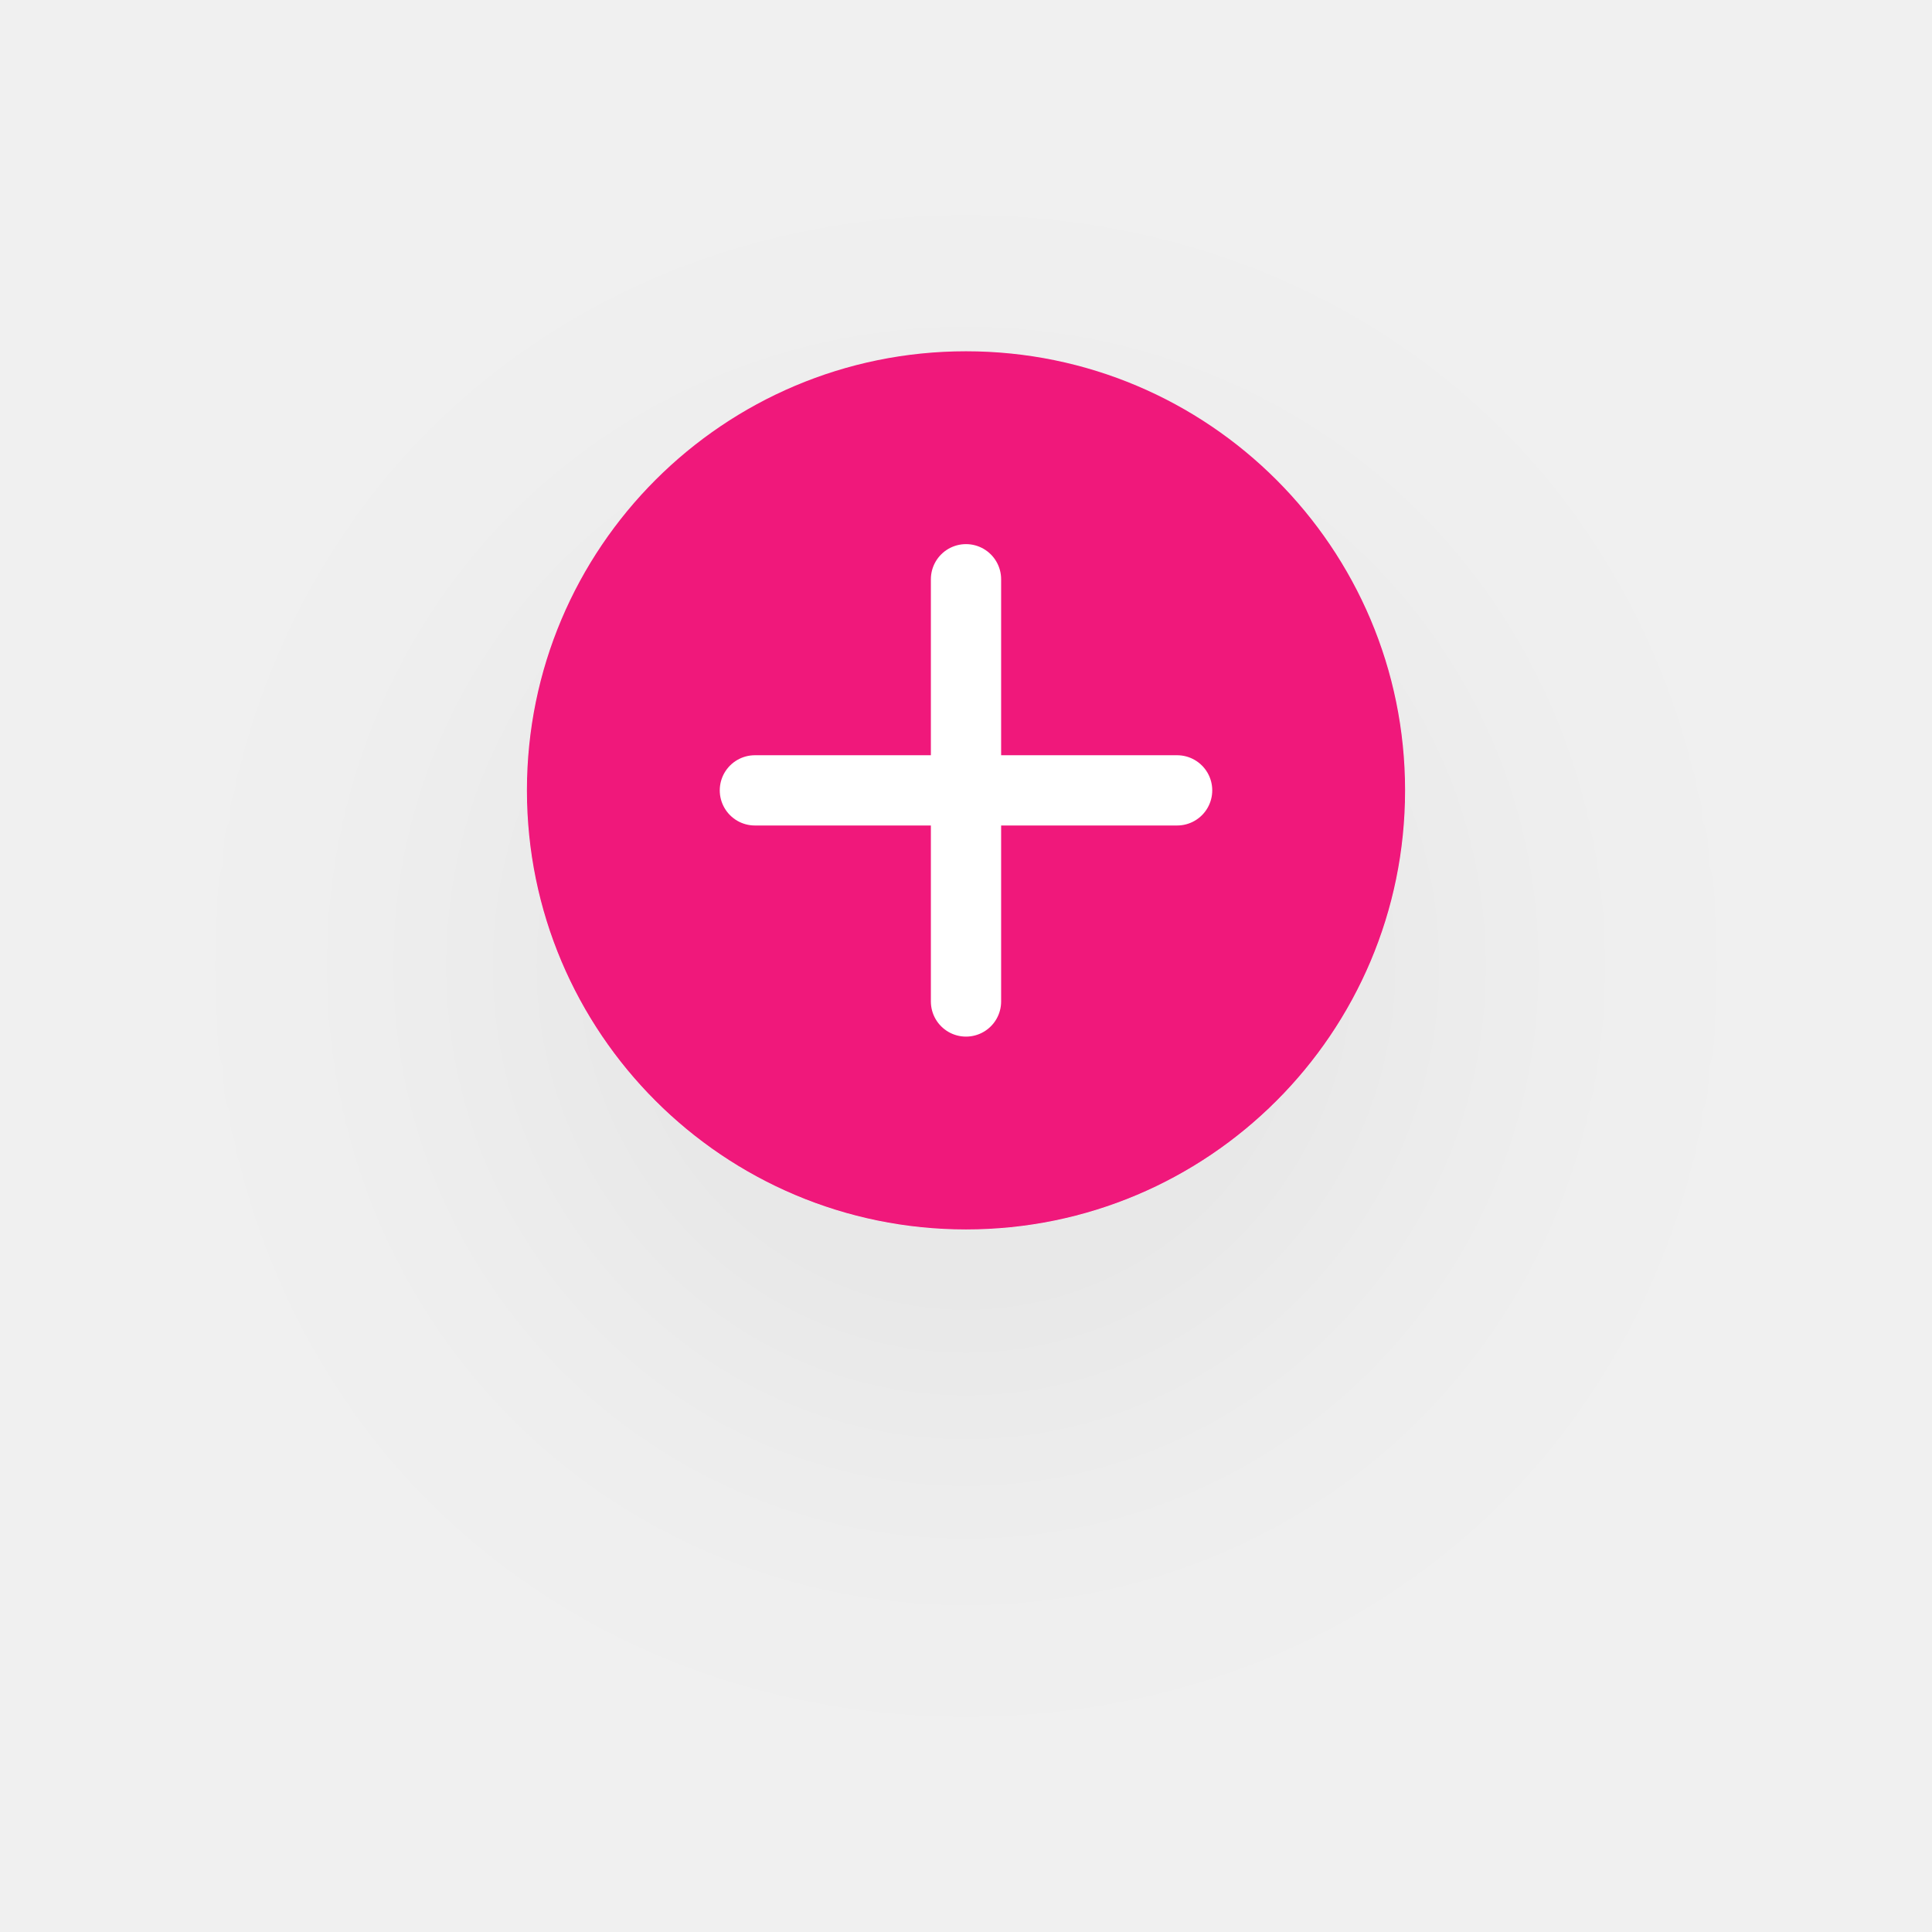
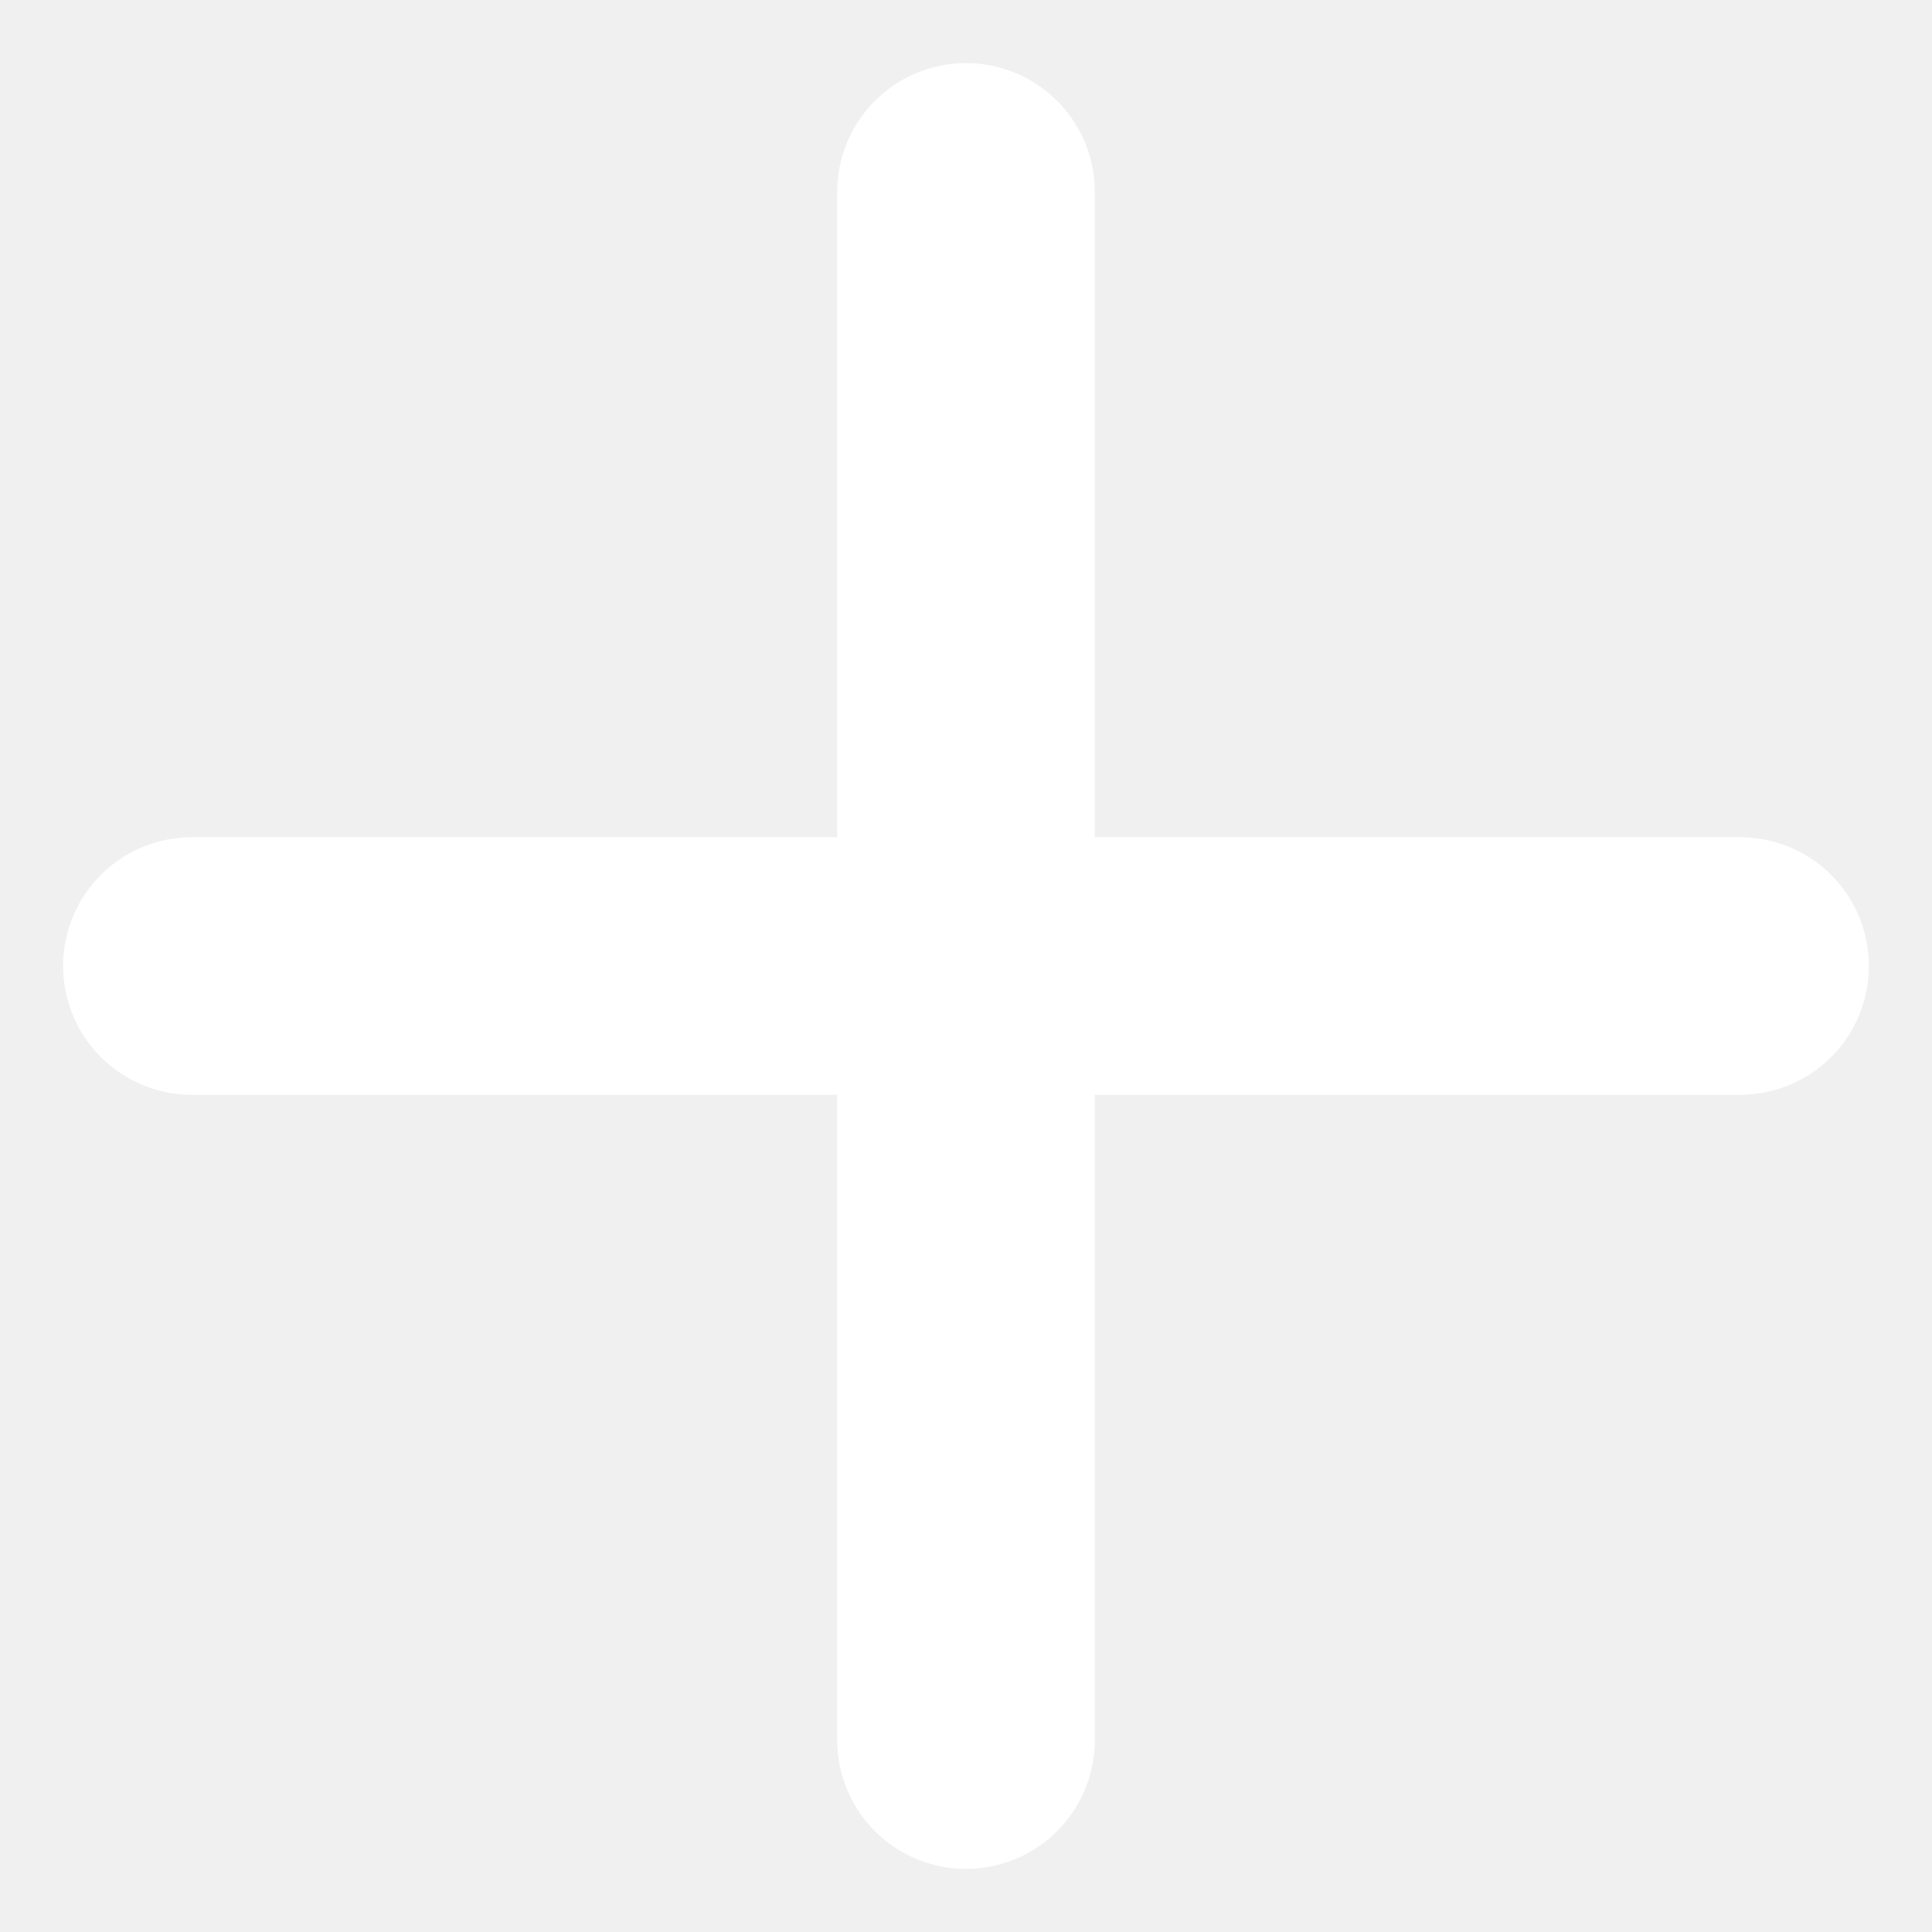
- <svg xmlns="http://www.w3.org/2000/svg" width="55" height="55" viewBox="0 0 55 55" fill="none">
-   <g filter="url(#filter0_d_188_6454)">
-     <rect x="15" y="10" width="25" height="25" rx="12.5" fill="#F0187B" />
-     <path d="M21.49 22.5H27.5M33.51 22.5H27.5M27.5 22.5L27.5 16.49M27.5 22.5V28.51" stroke="white" stroke-width="2" stroke-linecap="round" />
-   </g>
-   <defs>
-     <filter id="filter0_d_188_6454" x="0" y="0" width="55" height="55" filterUnits="userSpaceOnUse" color-interpolation-filters="sRGB">
-       <feFlood flood-opacity="0" result="BackgroundImageFix" />
-       <feColorMatrix in="SourceAlpha" type="matrix" values="0 0 0 0 0 0 0 0 0 0 0 0 0 0 0 0 0 0 127 0" result="hardAlpha" />
-       <feOffset dy="5" />
-       <feGaussianBlur stdDeviation="7.5" />
-       <feComposite in2="hardAlpha" operator="out" />
-       <feColorMatrix type="matrix" values="0 0 0 0 0 0 0 0 0 0 0 0 0 0 0 0 0 0 0.05 0" />
-       <feBlend mode="normal" in2="BackgroundImageFix" result="effect1_dropShadow_188_6454" />
-       <feBlend mode="normal" in="SourceGraphic" in2="effect1_dropShadow_188_6454" result="shape" />
-     </filter>
-   </defs>
+ <svg xmlns="http://www.w3.org/2000/svg" width="15" height="15" viewBox="0 0 15 15" fill="none">
+   <path d="M1.49 7.5H7.5M13.51 7.5H7.5M7.5 7.5L7.5 1.49M7.5 7.5V13.51" stroke="white" stroke-width="2" stroke-linecap="round" />
</svg>
